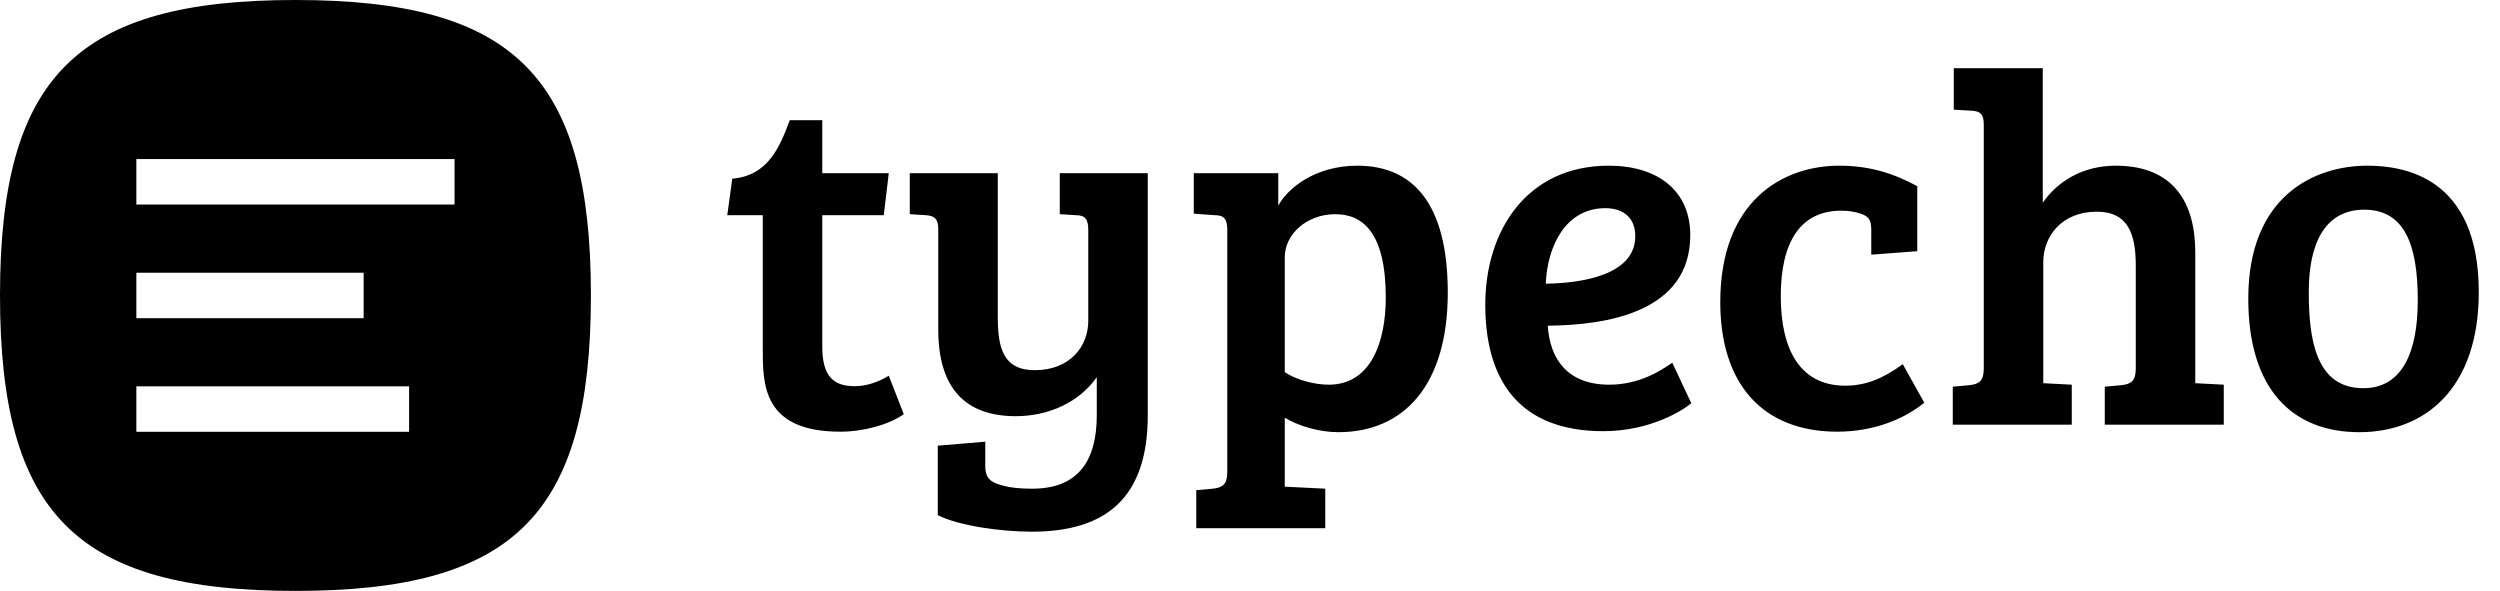
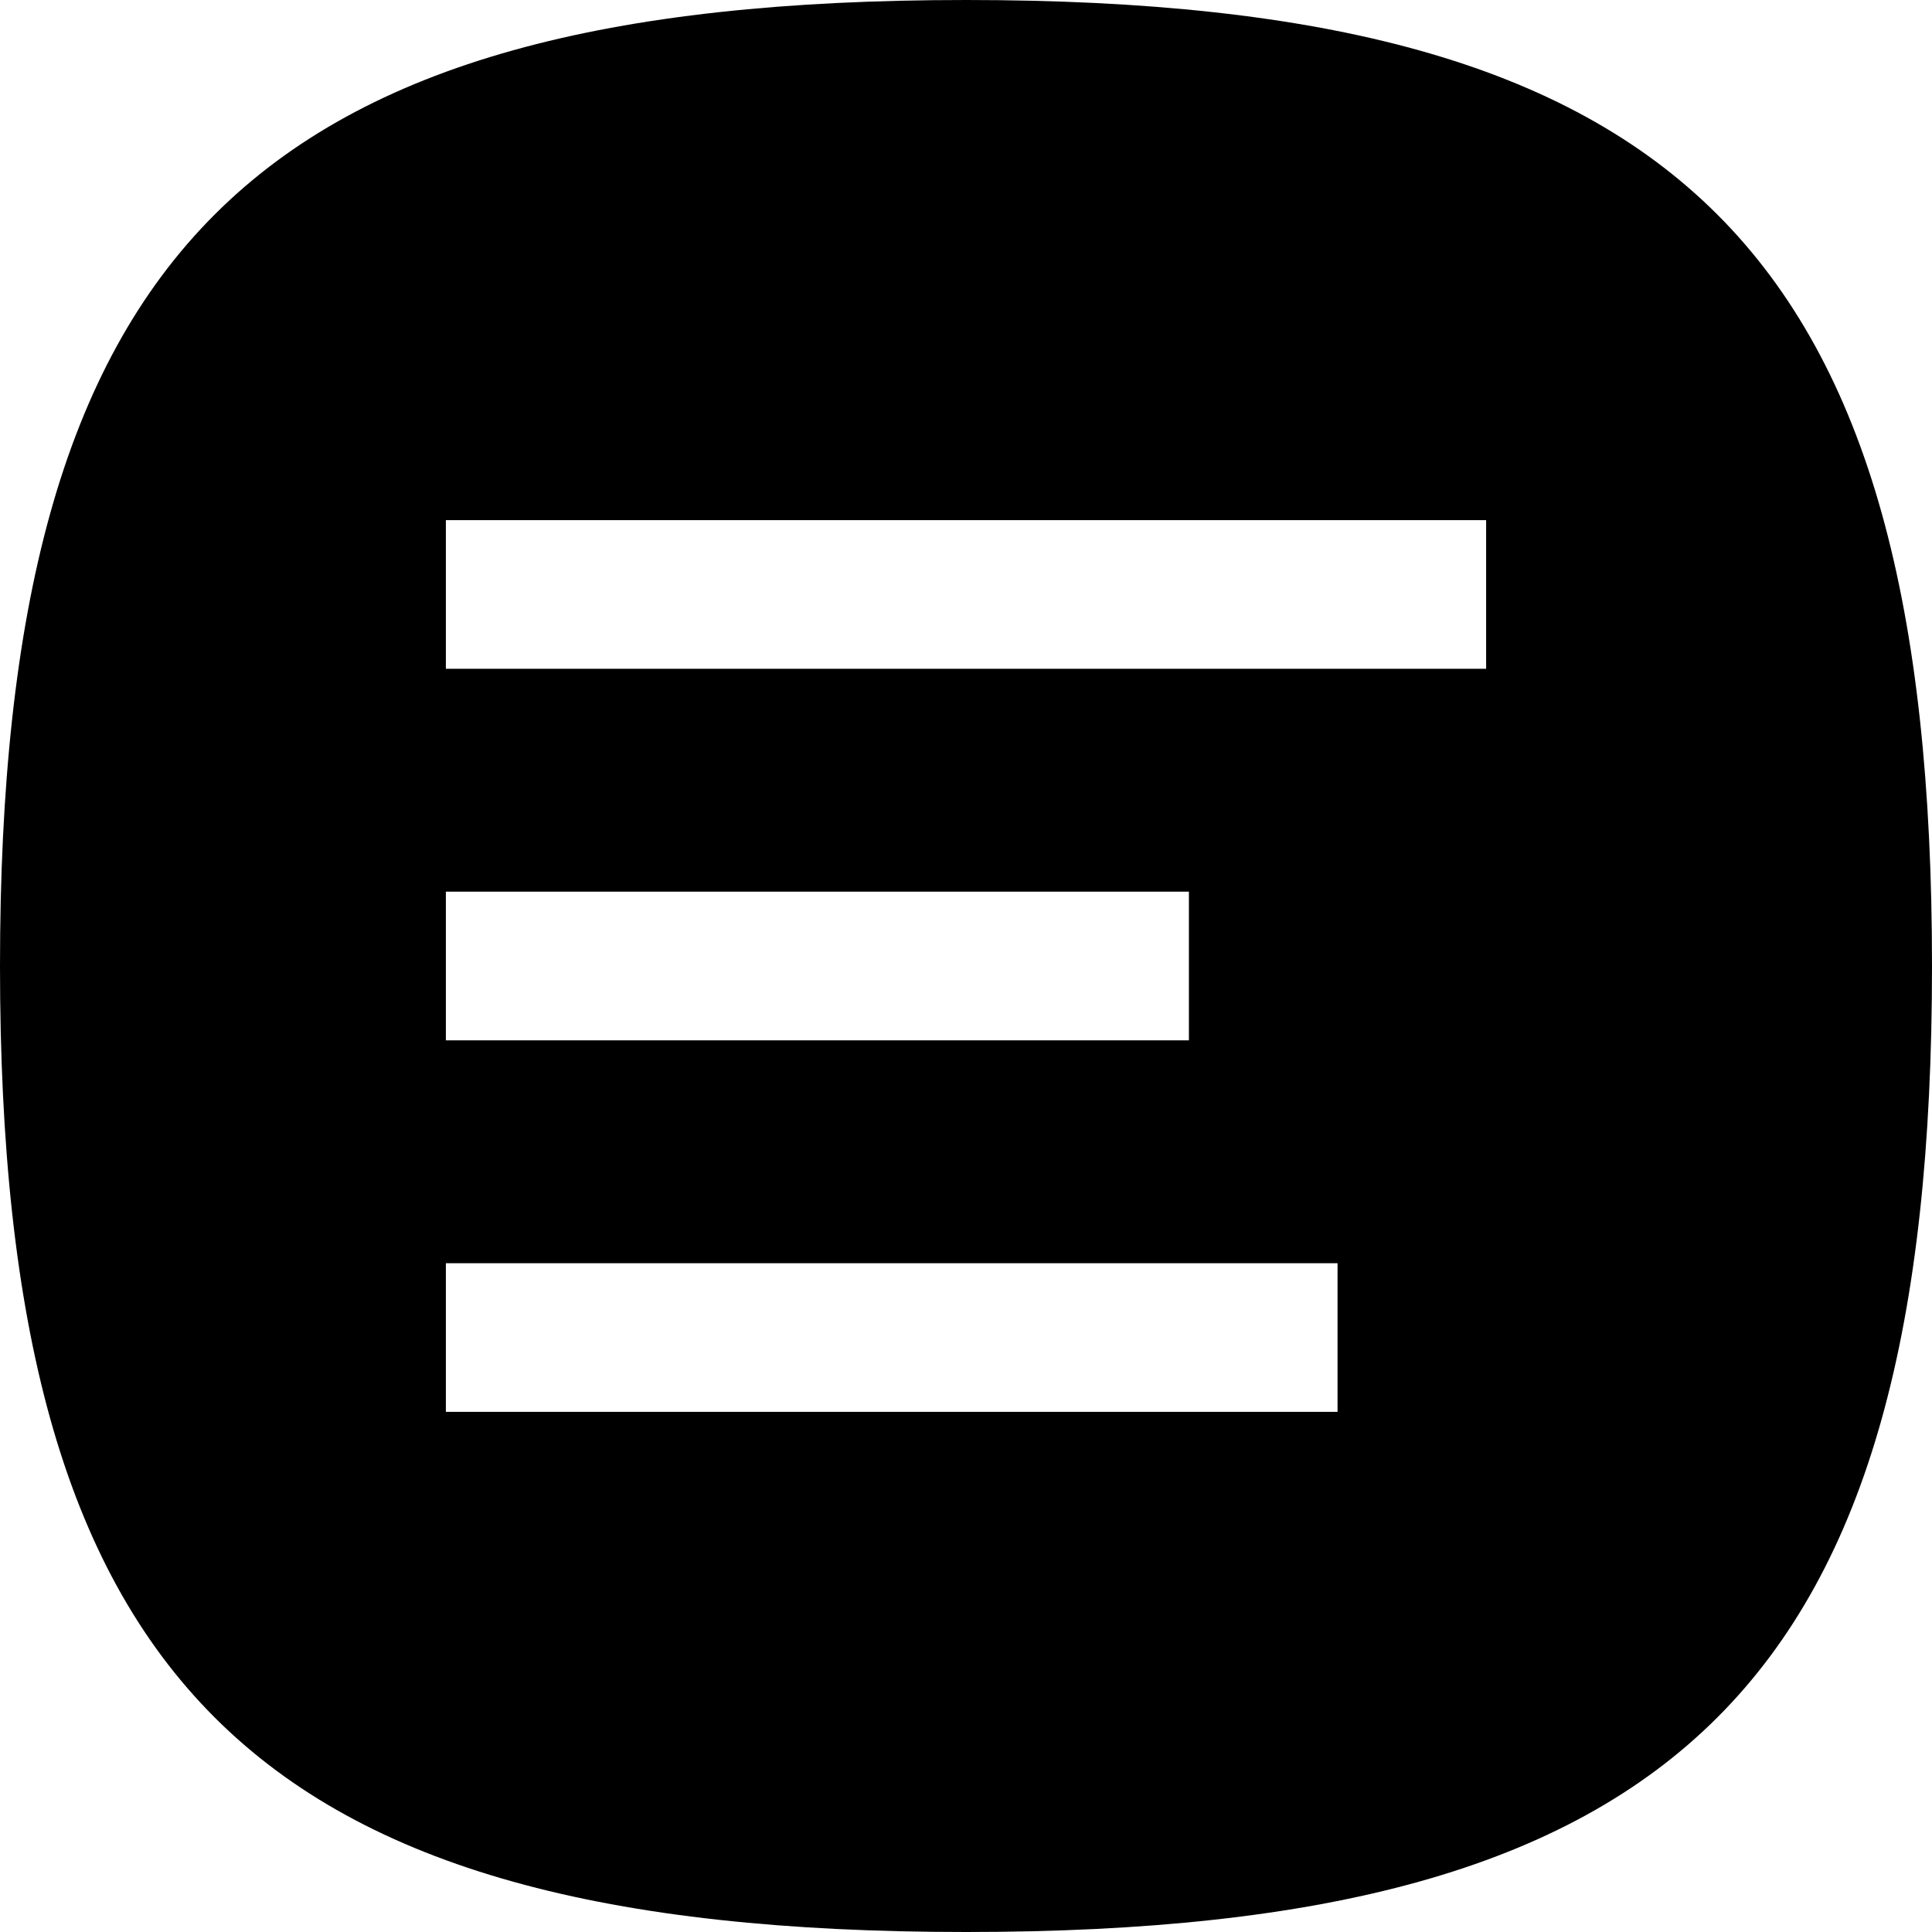
- <svg xmlns="http://www.w3.org/2000/svg" width="110" height="26" viewBox="0 0 110 26">
-   <path d="M34.75 5.288c-.462 1.254-.99 2.442-2.53 2.574L32 9.468h1.562v5.874c0 1.54-.022 3.652 3.41 3.652 1.034 0 2.134-.308 2.794-.77l-.66-1.694c-.352.22-.902.462-1.496.462-.902 0-1.43-.396-1.43-1.738V9.468h2.706l.22-1.848H36.18V5.288h-1.43zm13.508 12.98c0 2.002-.814 3.234-2.838 3.234-.66 0-1.144-.066-1.562-.22-.396-.154-.506-.374-.506-.792v-1.056l-2.09.176v3.058c.924.462 2.75.726 4.136.726 3.278 0 5.104-1.496 5.104-5.126V7.62H46.63v1.804l.704.044c.418 0 .55.176.55.66v3.982c0 1.144-.814 2.178-2.354 2.178-1.408 0-1.628-1.012-1.628-2.354V7.62H40.03v1.804l.704.044c.374.022.55.154.55.616v4.422c0 2.596 1.21 3.806 3.41 3.806 1.452 0 2.794-.616 3.564-1.716v1.672zM54 20.776c0 .55-.22.682-.638.726l-.726.066v1.672h5.676v-1.738l-1.782-.088v-3.036c.572.352 1.496.638 2.354.638 2.904 0 4.818-2.09 4.818-6.138 0-3.938-1.54-5.588-3.982-5.588-1.87 0-3.08 1.012-3.476 1.76V7.62h-3.718v1.782l.924.066c.418 0 .55.176.55.66v10.648zm6.974-7.678c0 1.914-.638 3.828-2.508 3.828-.572 0-1.364-.176-1.936-.55v-5.06c0-1.012.968-1.892 2.222-1.892 1.166 0 2.222.748 2.222 3.674zm9.812-5.808c-3.608 0-5.434 2.86-5.434 6.116 0 3.278 1.452 5.566 5.192 5.566 2.068 0 3.52-.924 3.872-1.232l-.836-1.782c-.528.374-1.474.968-2.772.968-1.87 0-2.618-1.166-2.706-2.596 2.596-.022 6.27-.594 6.27-3.982 0-1.958-1.43-3.058-3.586-3.058zm1.166 3.102c0 1.694-2.31 2.068-3.938 2.09.066-1.628.858-3.322 2.618-3.322.792 0 1.32.418 1.32 1.232zm9.24 6.578c-1.958 0-2.838-1.54-2.838-3.938 0-2.442.902-3.762 2.662-3.762.33 0 .594.044.858.132.396.132.462.33.462.748v1.056l2.024-.154v-2.86c-1.056-.572-2.112-.902-3.432-.902-2.486 0-5.236 1.54-5.236 6.006 0 3.652 1.914 5.698 5.148 5.698 1.628 0 2.97-.572 3.828-1.276l-.946-1.694c-.902.66-1.672.946-2.53.946zm6.094-.748c0 .55-.22.682-.638.726l-.726.066v1.672h5.236v-1.76l-1.254-.066v-5.324c0-1.144.814-2.222 2.354-2.222 1.408 0 1.716 1.034 1.716 2.376v4.532c0 .55-.22.682-.638.726l-.726.066v1.672h5.236v-1.76l-1.254-.066v-5.742c0-2.596-1.298-3.828-3.498-3.828-1.452 0-2.552.682-3.212 1.628V3h-3.916v1.826l.77.044c.418.022.55.154.55.638v10.714zm11.638-3.08c0 3.982 1.936 5.874 4.884 5.874 2.904 0 5.258-1.936 5.258-6.16 0-5.06-3.278-5.566-4.906-5.566-2.266 0-5.236 1.276-5.236 5.852zm5.06 3.938c-2.112 0-2.398-2.2-2.398-4.246 0-2.112.704-3.608 2.442-3.608 1.76 0 2.354 1.518 2.354 3.982 0 2.288-.682 3.872-2.398 3.872zM13 26C3.368 26 0 22.631 0 13S3.368 0 13 0s13 3.369 13 13-3.368 13-13 13zM6 9h14V7H6v2zm0 5h10v-2H6v2zm0 5h12v-2H6v2z" fill-rule="evenodd" />
+ <svg xmlns="http://www.w3.org/2000/svg" width="32" height="32" viewBox="0 0 32 32" fill="none">
+   <path fill-rule="evenodd" clip-rule="evenodd" d="M16 32C4.145 32 0 27.854 0 16C0 4.146 4.145 0 16 0C27.855 0 32 4.146 32 16C32 27.854 27.855 32 16 32ZM7.385 11.077H24.615V8.615H7.385V11.077ZM7.385 17.231H19.692V14.769H7.385V17.231ZM7.385 23.385H22.154V20.923H7.385V23.385Z" fill="black" />
</svg>
